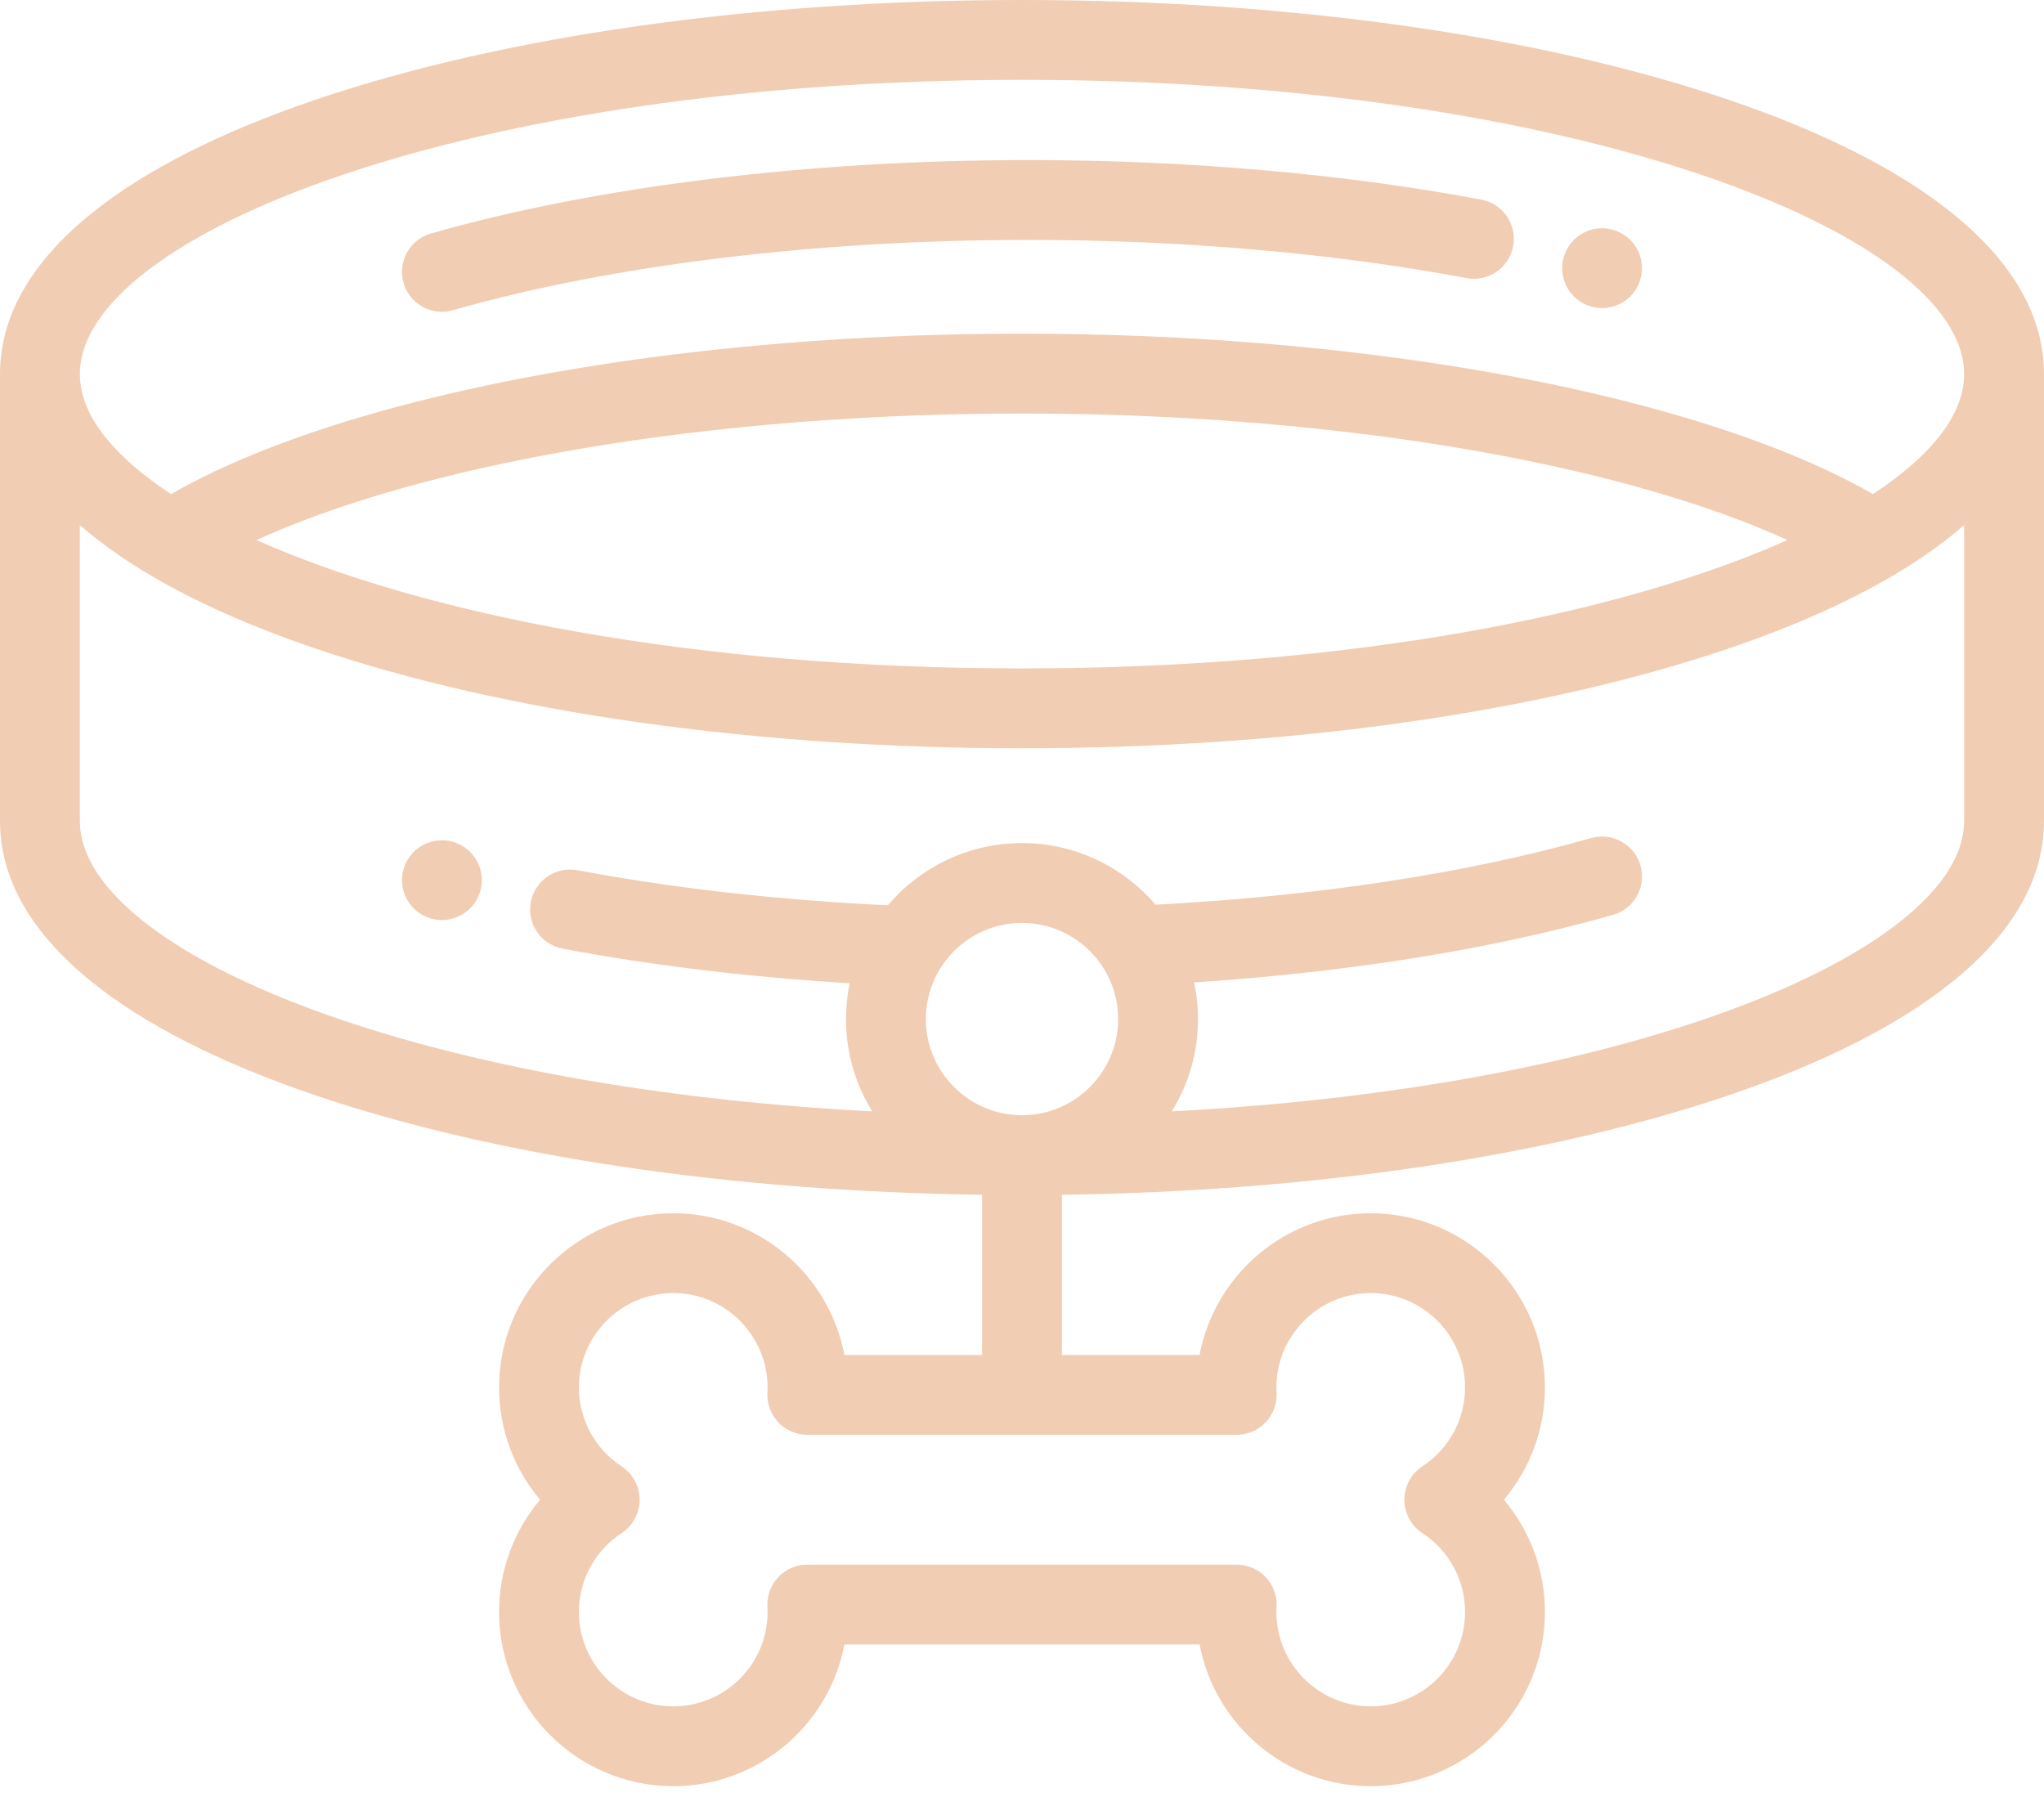
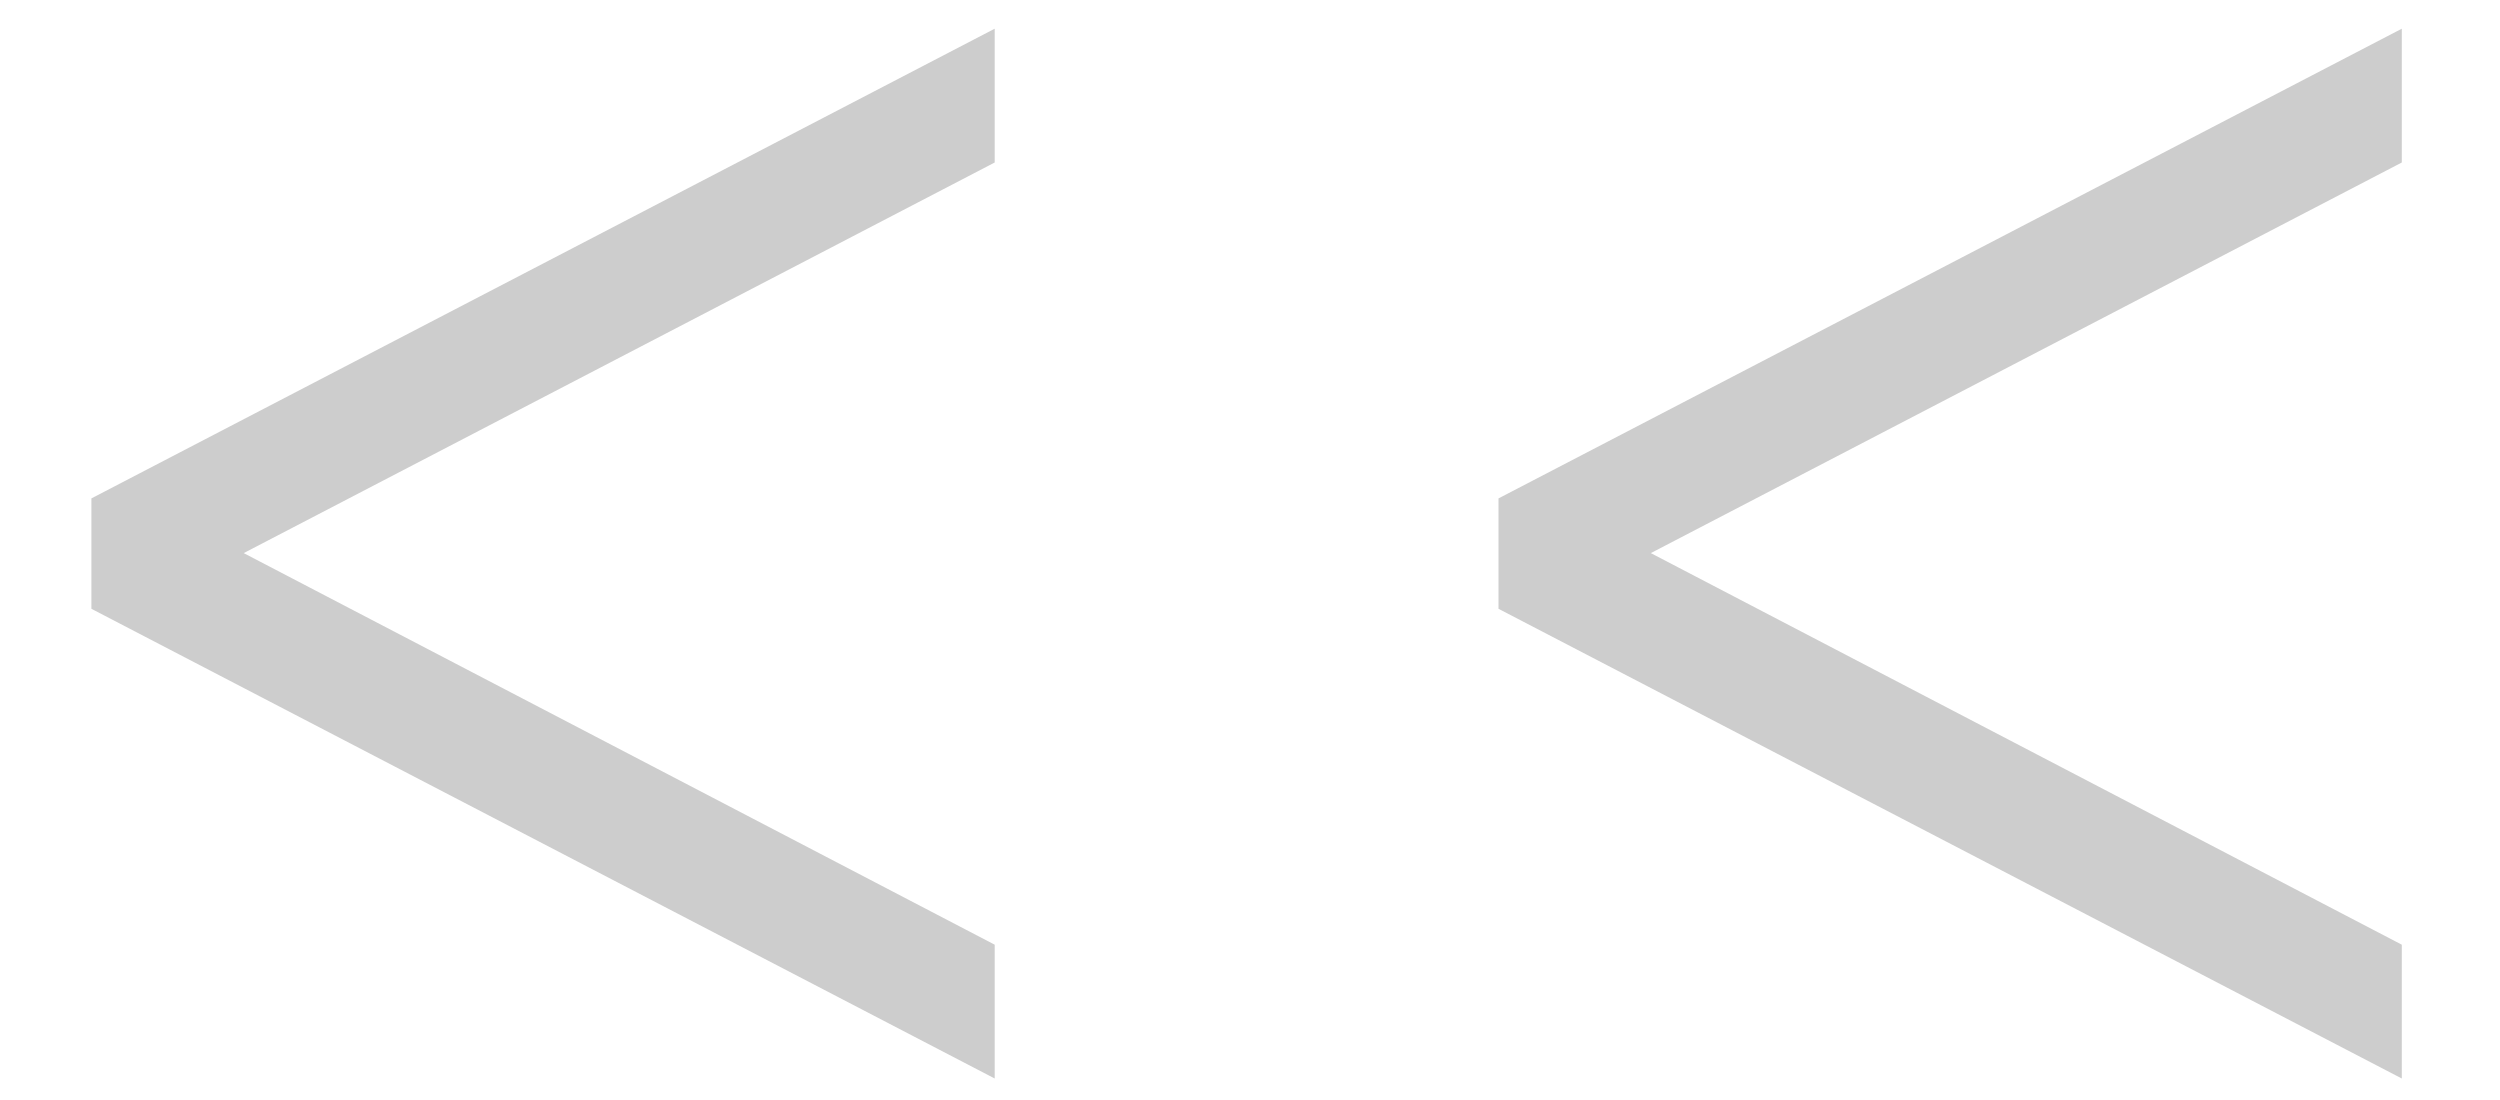
- <svg xmlns="http://www.w3.org/2000/svg" width="60" height="53" viewBox="0 0 60 53" fill="none">
-   <path d="M57.297 6.251C55.738 4.997 53.539 3.881 50.762 2.936C45.198 1.043 37.825 0 30 0C22.174 0 14.801 1.043 9.238 2.936C6.46 3.881 4.262 4.997 2.703 6.251C0.909 7.694 0 9.286 0 10.983V24.099C0 25.796 0.909 27.388 2.703 28.831C4.262 30.085 6.46 31.201 9.238 32.146C14.523 33.944 21.441 34.974 28.828 35.073V39.776H24.787C24.339 37.41 22.257 35.616 19.763 35.616C16.944 35.616 14.65 37.909 14.65 40.728C14.65 41.954 15.085 43.115 15.854 44.025C15.075 44.947 14.648 46.115 14.65 47.321C14.65 50.141 16.944 52.434 19.763 52.434C22.257 52.434 24.339 50.64 24.787 48.274H35.213C35.661 50.64 37.743 52.434 40.237 52.434C43.056 52.434 45.35 50.141 45.35 47.321C45.35 46.096 44.915 44.935 44.146 44.025C44.925 43.103 45.352 41.935 45.35 40.728C45.35 37.909 43.056 35.616 40.237 35.616C37.743 35.616 35.661 37.41 35.213 39.776H31.172V35.073C38.559 34.974 45.477 33.944 50.762 32.146C53.54 31.201 55.738 30.085 57.297 28.831C59.091 27.388 60 25.796 60 24.099V10.983C60 9.286 59.09 7.694 57.297 6.251ZM36.302 42.119C36.462 42.119 36.619 42.087 36.766 42.024C36.912 41.961 37.044 41.869 37.153 41.753C37.263 41.637 37.348 41.5 37.402 41.351C37.457 41.201 37.481 41.042 37.472 40.883C37.469 40.831 37.468 40.78 37.468 40.729C37.468 39.202 38.71 37.959 40.237 37.959C41.764 37.959 43.006 39.202 43.006 40.729C43.006 41.664 42.538 42.53 41.753 43.045C41.59 43.152 41.457 43.297 41.365 43.468C41.273 43.639 41.224 43.831 41.224 44.025C41.224 44.219 41.273 44.411 41.365 44.582C41.457 44.753 41.59 44.898 41.753 45.005C42.538 45.52 43.006 46.386 43.006 47.322C43.006 48.849 41.764 50.091 40.237 50.091C38.71 50.091 37.468 48.848 37.468 47.322C37.468 47.27 37.47 47.218 37.472 47.167C37.481 47.008 37.457 46.849 37.403 46.699C37.348 46.55 37.263 46.413 37.154 46.297C37.044 46.181 36.912 46.089 36.766 46.026C36.619 45.963 36.462 45.931 36.302 45.931H23.698C23.538 45.931 23.381 45.963 23.234 46.026C23.088 46.089 22.956 46.181 22.846 46.297C22.737 46.413 22.652 46.55 22.597 46.699C22.542 46.849 22.519 47.008 22.527 47.167C22.53 47.218 22.532 47.27 22.532 47.322C22.532 48.849 21.29 50.091 19.763 50.091C18.236 50.091 16.993 48.848 16.993 47.322C16.993 46.386 17.462 45.52 18.247 45.005C18.409 44.898 18.543 44.753 18.635 44.582C18.727 44.411 18.776 44.219 18.776 44.025C18.776 43.831 18.727 43.639 18.635 43.468C18.543 43.297 18.409 43.152 18.247 43.045C17.462 42.53 16.993 41.664 16.993 40.729C16.993 39.202 18.236 37.959 19.763 37.959C21.29 37.959 22.532 39.202 22.532 40.729C22.532 40.78 22.53 40.832 22.527 40.883C22.518 41.042 22.542 41.201 22.597 41.351C22.652 41.5 22.737 41.637 22.846 41.753C22.956 41.869 23.088 41.961 23.234 42.024C23.38 42.087 23.538 42.119 23.698 42.119H36.302ZM30 32.738C28.444 32.738 27.177 31.472 27.177 29.916C27.177 28.359 28.444 27.093 30 27.093C31.556 27.093 32.822 28.359 32.822 29.916C32.822 31.472 31.556 32.738 30 32.738ZM57.656 24.099C57.656 27.807 48.304 31.898 34.397 32.625C34.901 31.811 35.167 30.873 35.166 29.916C35.166 29.546 35.126 29.186 35.053 28.839C39.601 28.54 43.825 27.862 47.349 26.856C47.972 26.678 48.333 26.03 48.155 25.408C47.977 24.785 47.329 24.425 46.706 24.602C43.09 25.634 38.679 26.307 33.921 26.558C32.973 25.452 31.567 24.749 30 24.749C28.424 24.749 27.012 25.459 26.063 26.575C22.838 26.421 19.774 26.077 16.95 25.546C16.315 25.426 15.702 25.845 15.582 26.481C15.462 27.117 15.881 27.729 16.517 27.849C19.149 28.344 21.977 28.683 24.942 28.863C24.87 29.209 24.834 29.562 24.834 29.916C24.833 30.873 25.099 31.811 25.603 32.625C11.695 31.899 2.344 27.807 2.344 24.099V15.414L2.36 15.427C2.472 15.525 2.586 15.621 2.703 15.715C2.859 15.84 3.019 15.962 3.181 16.079L3.184 16.081C3.271 16.145 3.36 16.208 3.451 16.271L3.492 16.299C3.577 16.358 3.664 16.416 3.752 16.474C3.77 16.486 3.788 16.497 3.806 16.509C3.895 16.567 3.986 16.625 4.078 16.682L4.117 16.707C5.502 17.563 7.216 18.342 9.238 19.03C14.801 20.923 22.174 21.966 30 21.966C37.825 21.966 45.198 20.923 50.762 19.03C52.784 18.342 54.497 17.563 55.882 16.707L55.922 16.683C56.014 16.625 56.104 16.567 56.194 16.509L56.247 16.474C56.336 16.416 56.422 16.358 56.508 16.299L56.548 16.271C56.639 16.208 56.728 16.145 56.816 16.081L56.818 16.079C56.981 15.962 57.14 15.84 57.297 15.715C57.413 15.621 57.528 15.525 57.64 15.427L57.656 15.414V24.099ZM7.529 15.854C8.55 15.388 9.946 14.852 11.802 14.331C16.845 12.917 23.308 12.139 30 12.139C36.692 12.139 43.154 12.917 48.197 14.331C50.053 14.852 51.45 15.387 52.47 15.854C47.621 18.016 39.682 19.622 30 19.622C20.318 19.622 12.379 18.015 7.529 15.854ZM57.648 11.155C57.643 11.223 57.635 11.291 57.624 11.359L57.623 11.37C57.61 11.442 57.594 11.513 57.575 11.584C57.562 11.634 57.547 11.685 57.53 11.735L57.52 11.765C57.495 11.839 57.466 11.912 57.434 11.984C57.422 12.013 57.408 12.041 57.395 12.07C57.368 12.126 57.34 12.183 57.309 12.239L57.301 12.254C56.813 13.134 55.892 13.904 54.978 14.505C53.765 13.806 51.818 12.912 48.83 12.075C43.587 10.605 36.9 9.795 30 9.795C23.1 9.795 16.413 10.605 11.17 12.075C8.182 12.912 6.235 13.806 5.021 14.505C4.108 13.904 3.187 13.134 2.699 12.254L2.691 12.239C2.66 12.183 2.632 12.126 2.605 12.069C2.592 12.041 2.578 12.013 2.566 11.985C2.555 11.961 2.545 11.937 2.535 11.913C2.515 11.863 2.496 11.814 2.479 11.765C2.476 11.755 2.473 11.745 2.47 11.736C2.449 11.671 2.43 11.607 2.414 11.541C2.4 11.485 2.387 11.428 2.377 11.37L2.376 11.359C2.365 11.291 2.356 11.223 2.351 11.155C2.347 11.098 2.344 11.04 2.344 10.983C2.344 6.897 13.702 2.344 30 2.344C46.298 2.344 57.656 6.897 57.656 10.983C57.656 11.04 57.653 11.098 57.648 11.155Z" fill="#F1CDB3" />
-   <path d="M48.176 7.643C48.131 7.416 48.02 7.208 47.857 7.043C47.802 6.989 47.742 6.94 47.678 6.898C47.551 6.813 47.407 6.754 47.257 6.723C47.105 6.693 46.95 6.693 46.798 6.723C46.724 6.739 46.651 6.761 46.579 6.79C46.509 6.819 46.441 6.856 46.378 6.898C46.313 6.94 46.254 6.989 46.199 7.043C46.145 7.097 46.097 7.158 46.053 7.221C45.968 7.349 45.909 7.493 45.879 7.643C45.864 7.719 45.856 7.796 45.856 7.872C45.856 7.949 45.864 8.025 45.879 8.101C45.909 8.252 45.968 8.395 46.053 8.523C46.097 8.587 46.145 8.646 46.199 8.701C46.254 8.755 46.313 8.803 46.378 8.847C46.441 8.889 46.509 8.925 46.579 8.955C46.651 8.984 46.724 9.006 46.798 9.021C46.875 9.037 46.952 9.045 47.028 9.045C47.104 9.045 47.182 9.037 47.257 9.021C47.332 9.006 47.406 8.984 47.476 8.955C47.546 8.925 47.614 8.889 47.678 8.847C47.742 8.803 47.803 8.755 47.857 8.701C47.911 8.646 47.96 8.587 48.002 8.523C48.087 8.395 48.146 8.252 48.176 8.101C48.192 8.025 48.2 7.949 48.2 7.872C48.2 7.795 48.192 7.719 48.176 7.643Z" fill="#F1CDB3" />
-   <path d="M43.483 5.861C39.446 5.101 34.85 4.699 30.194 4.699C23.749 4.699 17.518 5.464 12.65 6.854C12.028 7.031 11.668 7.68 11.845 8.302C11.992 8.817 12.461 9.153 12.971 9.153C13.078 9.153 13.186 9.138 13.293 9.107C17.958 7.776 23.96 7.043 30.193 7.043C34.707 7.043 39.153 7.431 43.05 8.164C43.686 8.283 44.298 7.865 44.418 7.229C44.538 6.593 44.119 5.98 43.483 5.861Z" fill="#F1CDB3" />
-   <path d="M14.121 25.609C14.106 25.534 14.084 25.46 14.054 25.389C14.025 25.319 13.989 25.251 13.946 25.187C13.904 25.123 13.855 25.063 13.8 25.009C13.746 24.955 13.686 24.906 13.622 24.863C13.559 24.82 13.491 24.785 13.42 24.756C13.35 24.727 13.276 24.704 13.201 24.689C13.05 24.659 12.894 24.659 12.743 24.689C12.668 24.703 12.594 24.727 12.524 24.756C12.452 24.785 12.384 24.82 12.321 24.863C12.257 24.906 12.197 24.955 12.143 25.009C12.089 25.063 12.04 25.123 11.998 25.187C11.955 25.251 11.919 25.319 11.89 25.389C11.861 25.46 11.838 25.534 11.823 25.609C11.808 25.684 11.8 25.762 11.8 25.838C11.8 25.991 11.831 26.143 11.89 26.285C11.919 26.357 11.955 26.425 11.998 26.488C12.04 26.552 12.089 26.612 12.143 26.666C12.197 26.72 12.257 26.769 12.321 26.811C12.384 26.855 12.452 26.89 12.524 26.919C12.594 26.949 12.668 26.972 12.743 26.986C12.818 27.001 12.895 27.01 12.971 27.01C13.047 27.01 13.125 27.001 13.201 26.986C13.276 26.971 13.35 26.949 13.42 26.919C13.491 26.89 13.559 26.854 13.622 26.811C13.686 26.769 13.746 26.721 13.8 26.666C13.909 26.558 13.996 26.428 14.054 26.285C14.113 26.144 14.144 25.991 14.143 25.838C14.143 25.761 14.136 25.684 14.121 25.609Z" fill="#F1CDB3" />
+ <svg xmlns="http://www.w3.org/2000/svg" width="25" height="11" viewBox="0 0 25 11" fill="none">
+   <path d="M9.947 10.785L0.914 6.088V4.984L9.947 0.287V1.625L2.437 5.531L9.947 9.447V10.785ZM24.018 10.785L14.985 6.088V4.984L24.018 0.287V1.625L16.508 5.531L24.018 9.447V10.785Z" fill="#CDCDCD" />
</svg>
